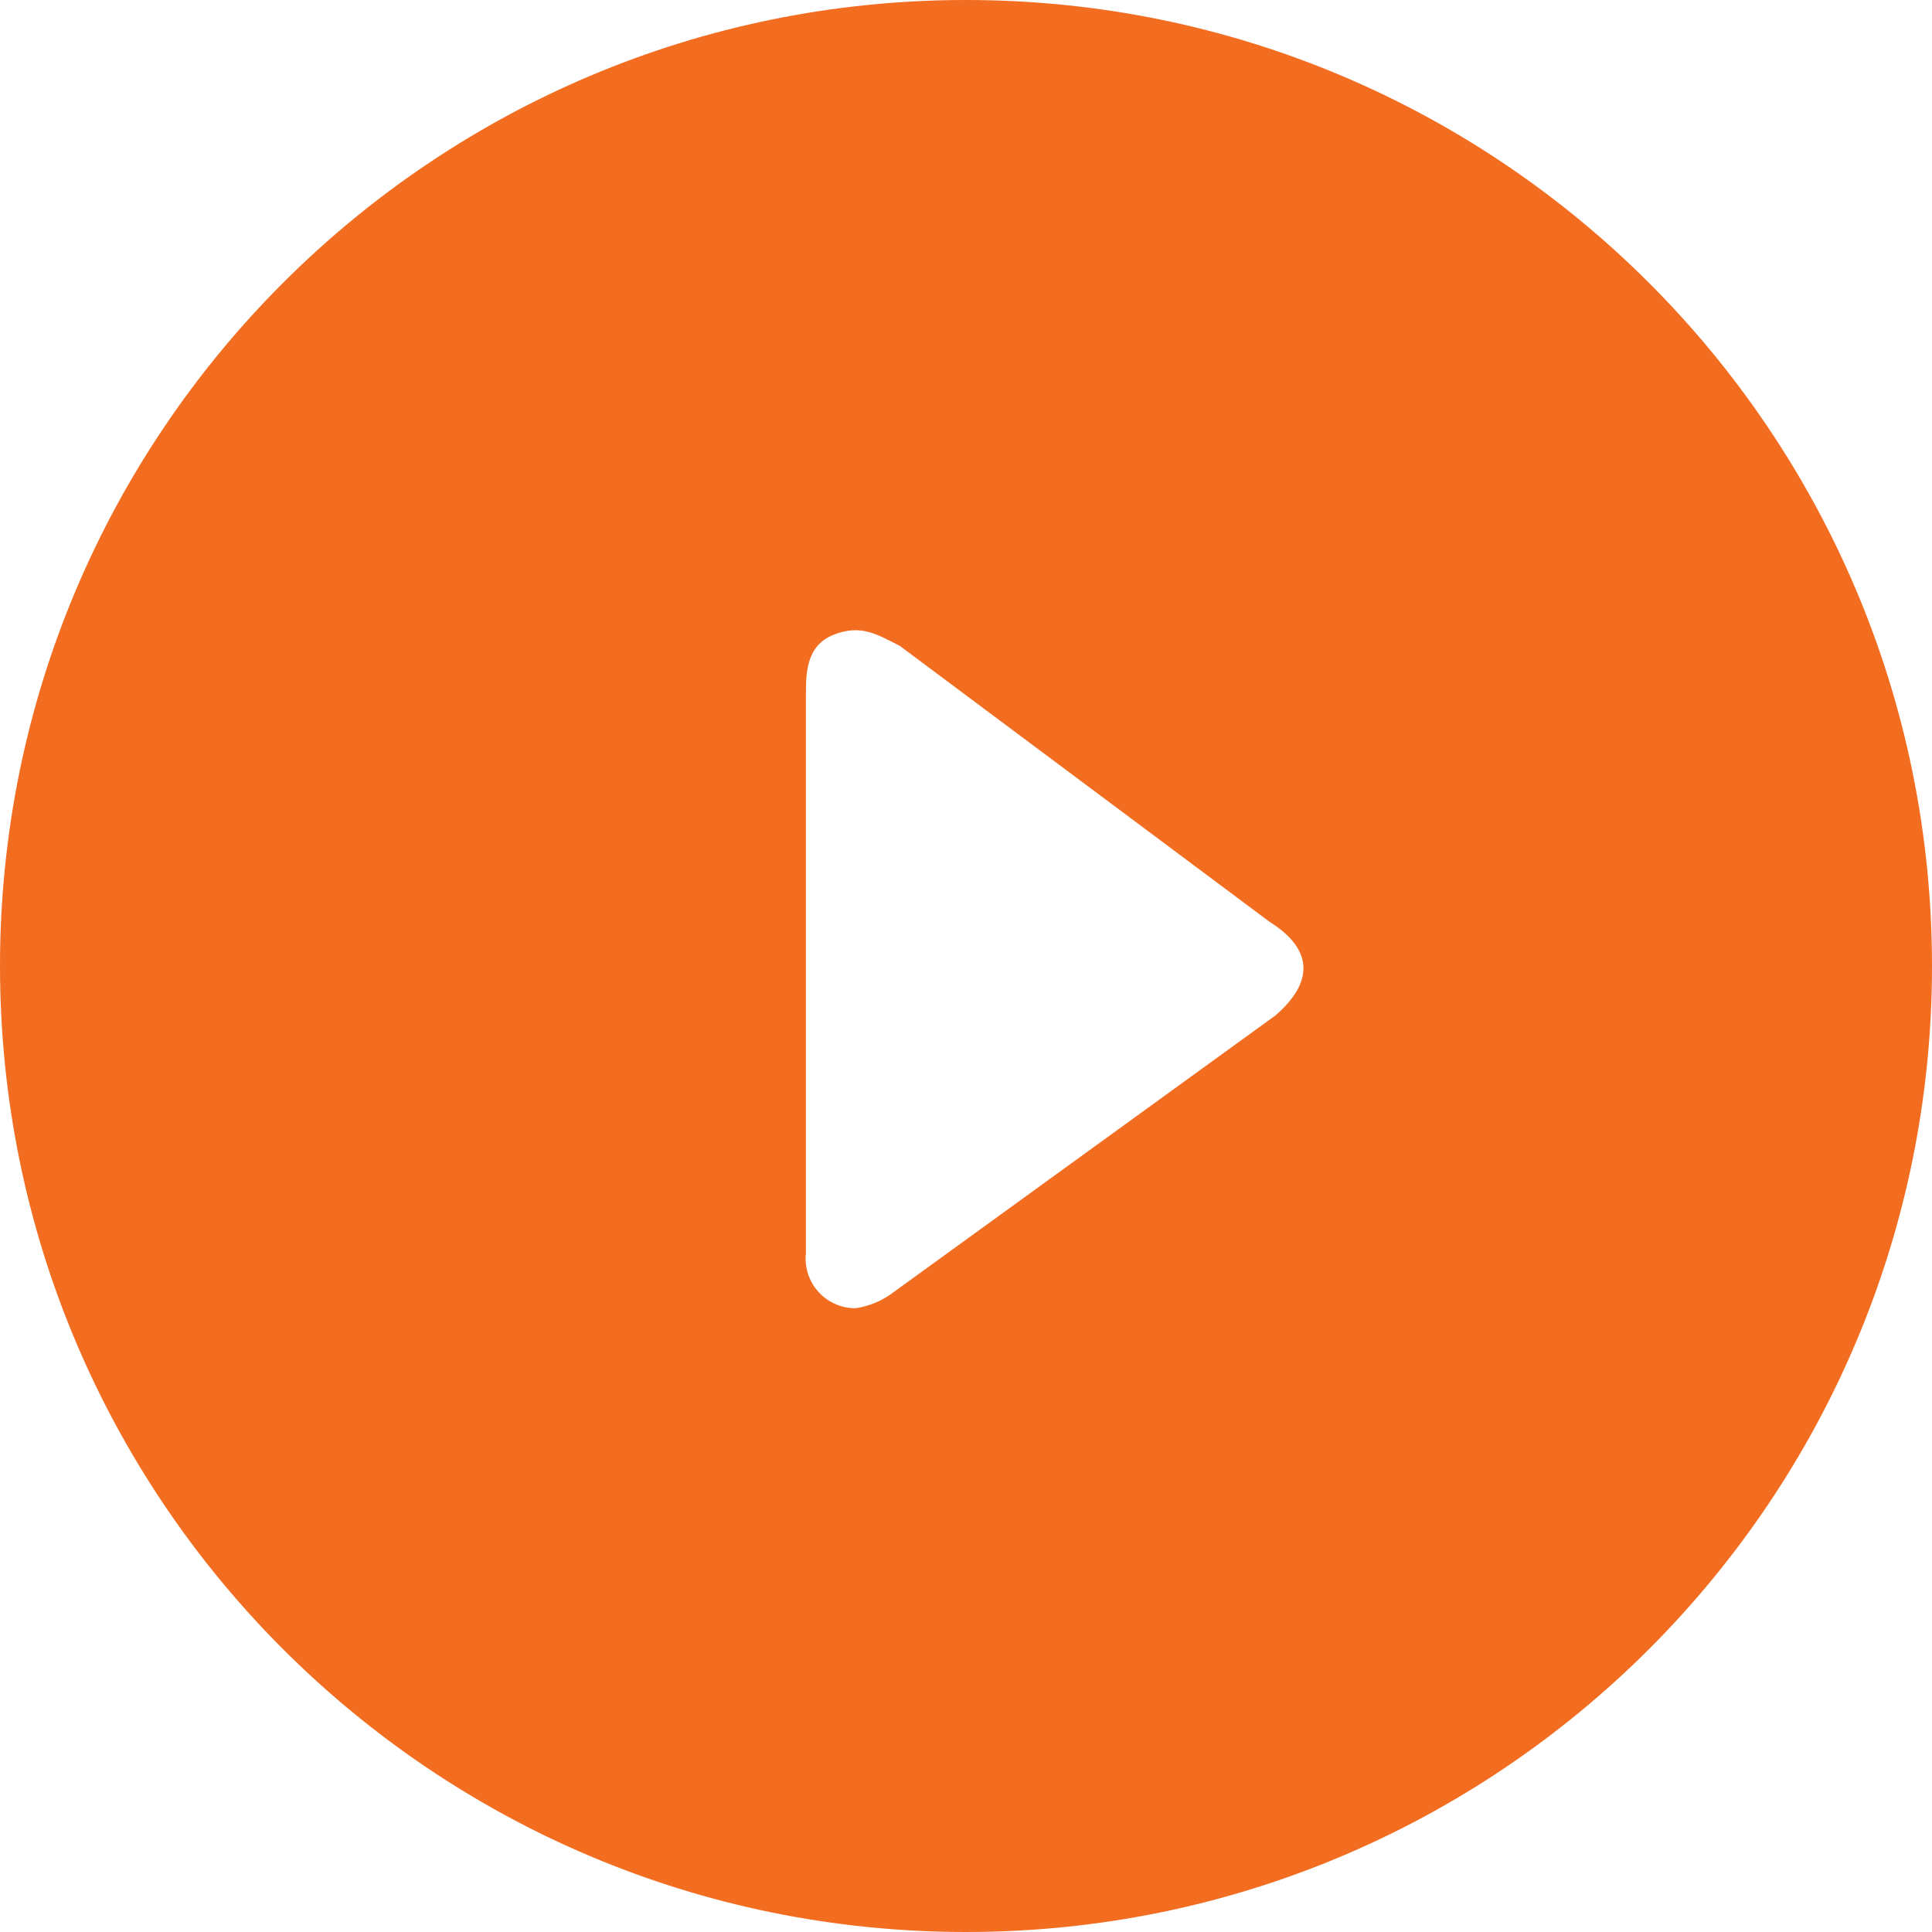
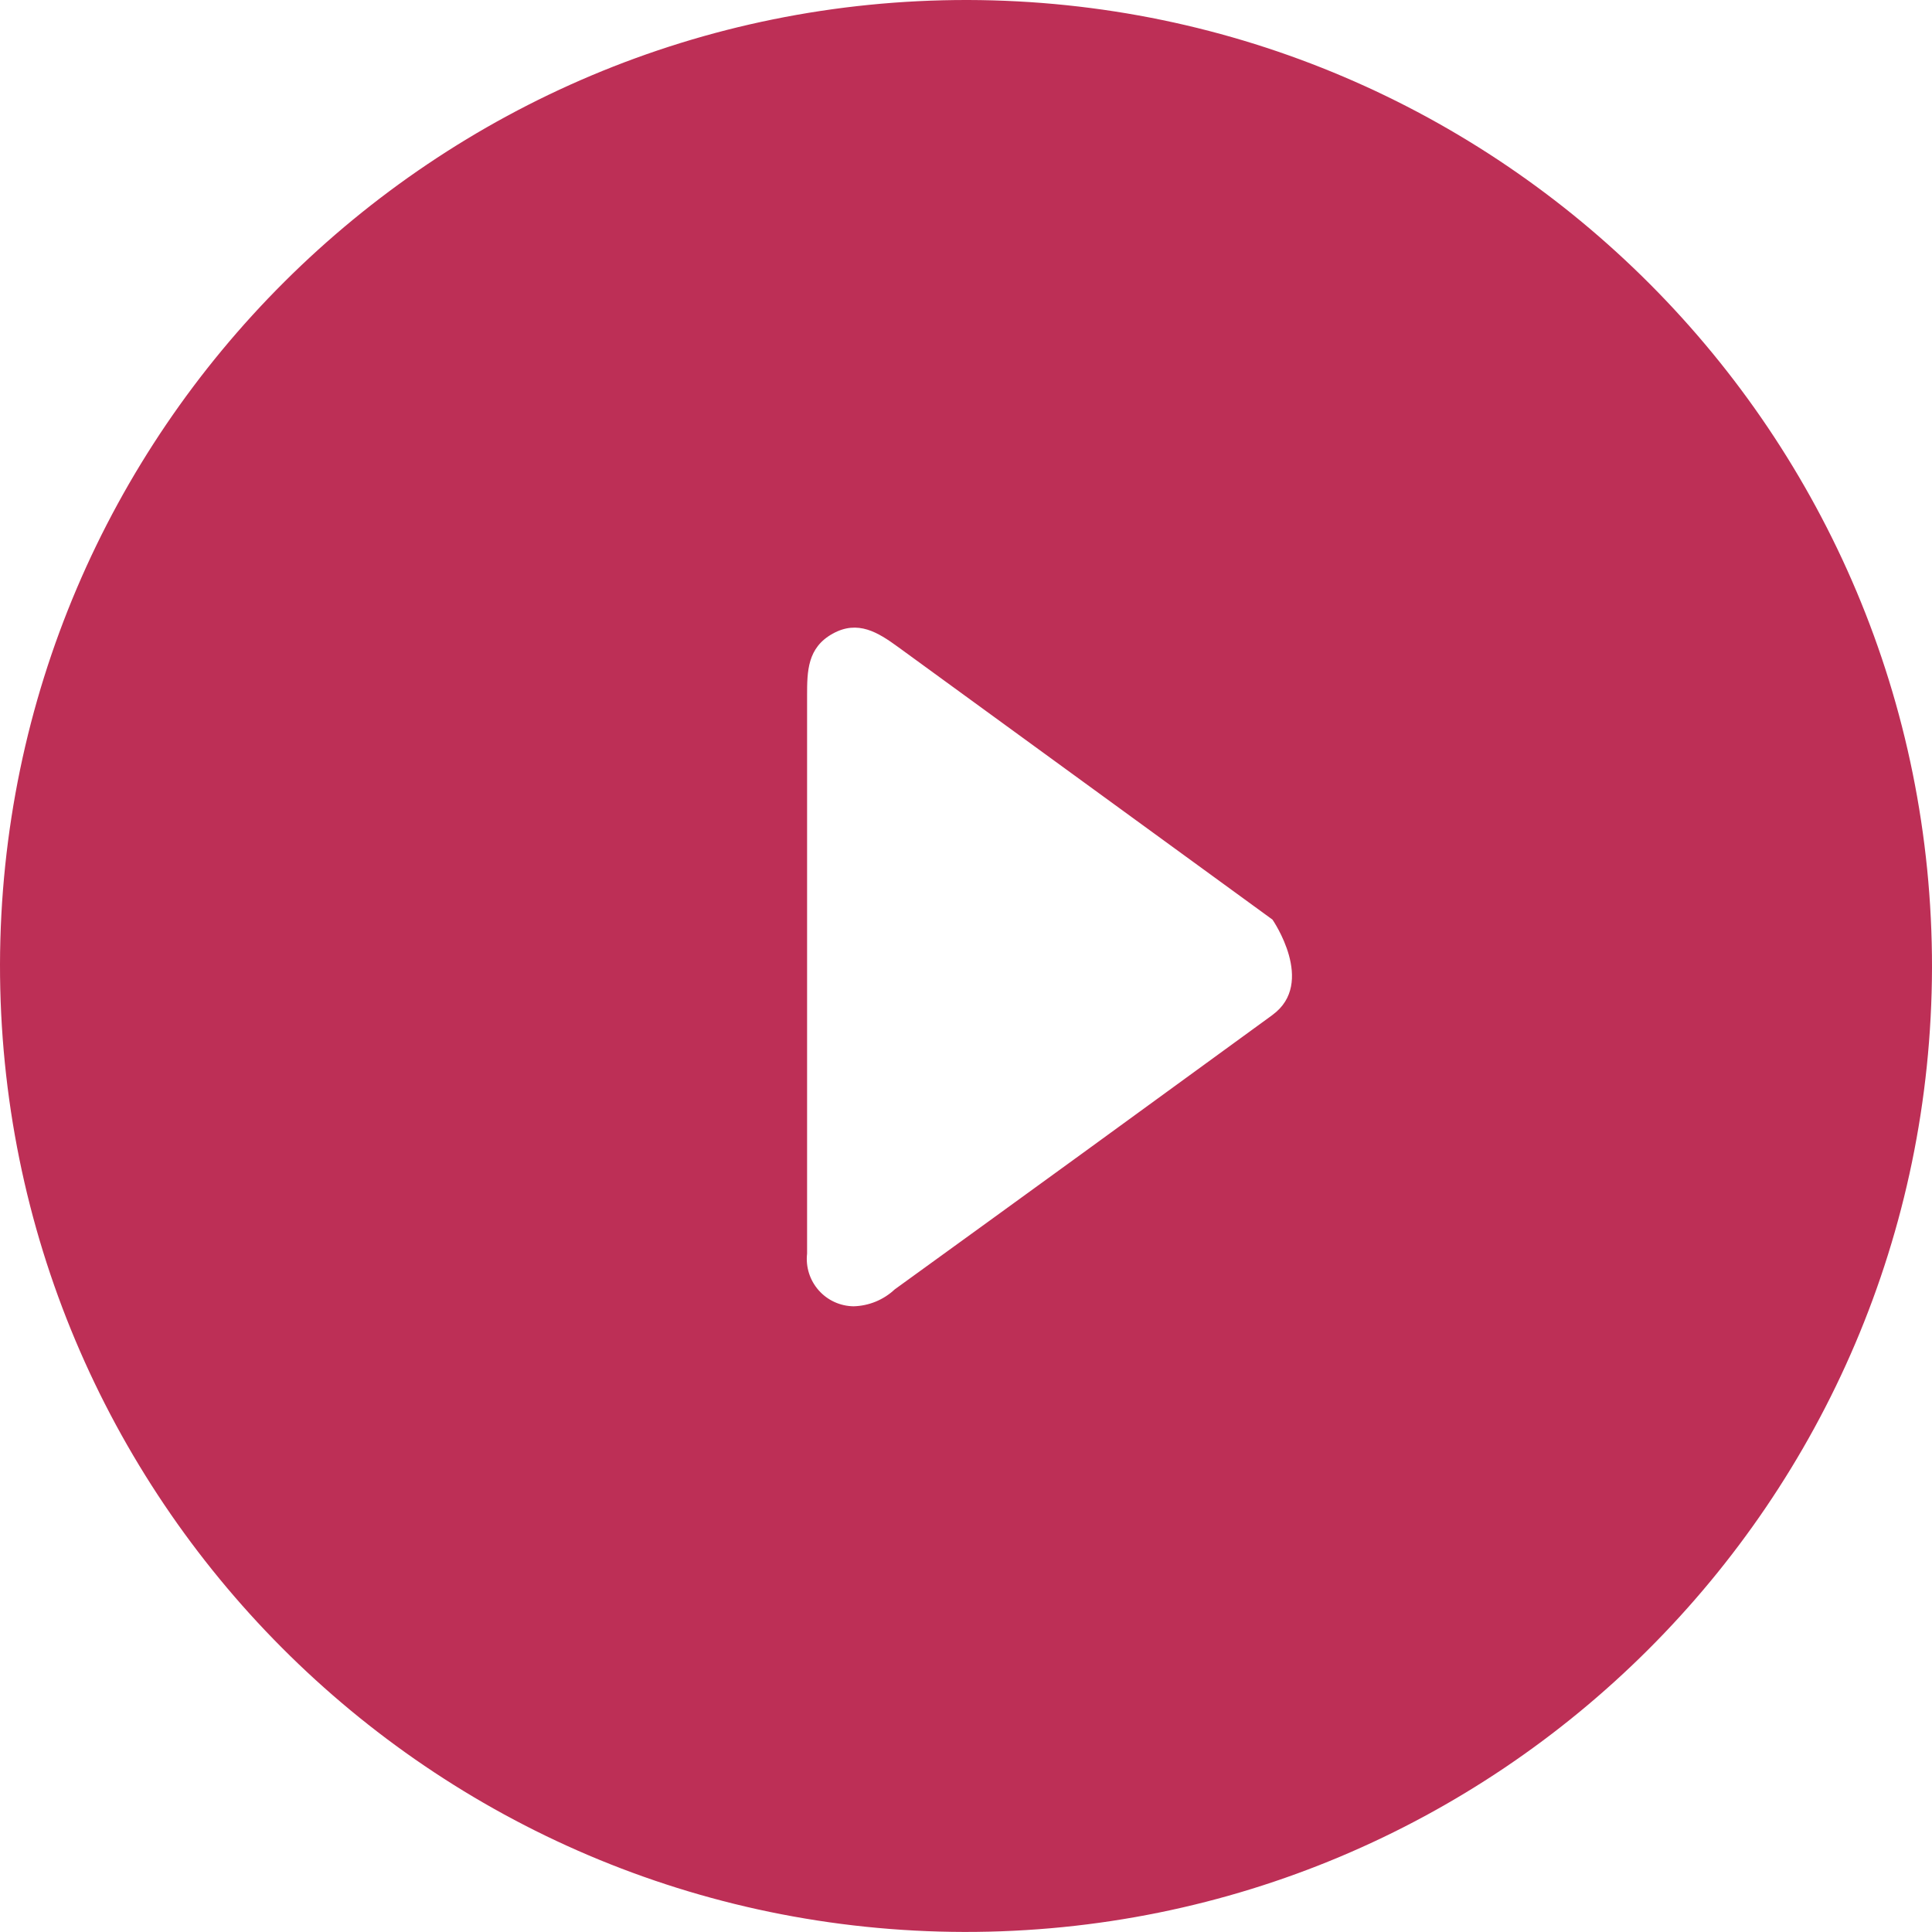
- <svg xmlns="http://www.w3.org/2000/svg" viewBox="0 0 35 35">
-   <path d="M23.1,18.4l-6.9,5a1.5,1.5,0,0,1-.7.3.9.9,0,0,1-.9-1V12.6c0-.4,0-.9.5-1.1s.8,0,1.2.2l6.7,5C23.8,17.2,23.8,17.8,23.1,18.4ZM17.5,0A17.5,17.5,0,1,0,35,17.5,17.5,17.5,0,0,0,17.5,0Z" fill="#f36d21" />
+ <svg xmlns="http://www.w3.org/2000/svg" width="37.068" height="37.065" viewBox="0 0 37.068 37.065">
+   <path id="Trazado_100525" data-name="Trazado 100525" d="M-571.432,1769.264a18.545,18.545,0,0,0-18.568,18.5,18.542,18.542,0,0,0,18.5,18.567,18.543,18.543,0,0,0,18.568-18.5A18.544,18.544,0,0,0-571.432,1769.264Zm5.847,19.473q-3.619,2.64-7.249,5.266a1.2,1.2,0,0,1-.789.324.909.909,0,0,1-.892-1.01q0-1.917,0-3.834c0-2.291,0-4.582,0-6.872,0-.472.006-.92.491-1.189s.872-.023,1.253.254c2.395,1.745,7.185,5.232,7.185,5.232S-564.744,1788.123-565.585,1788.736Z" transform="translate(590 -1769.264)" fill="#bd2f56" />
</svg>
